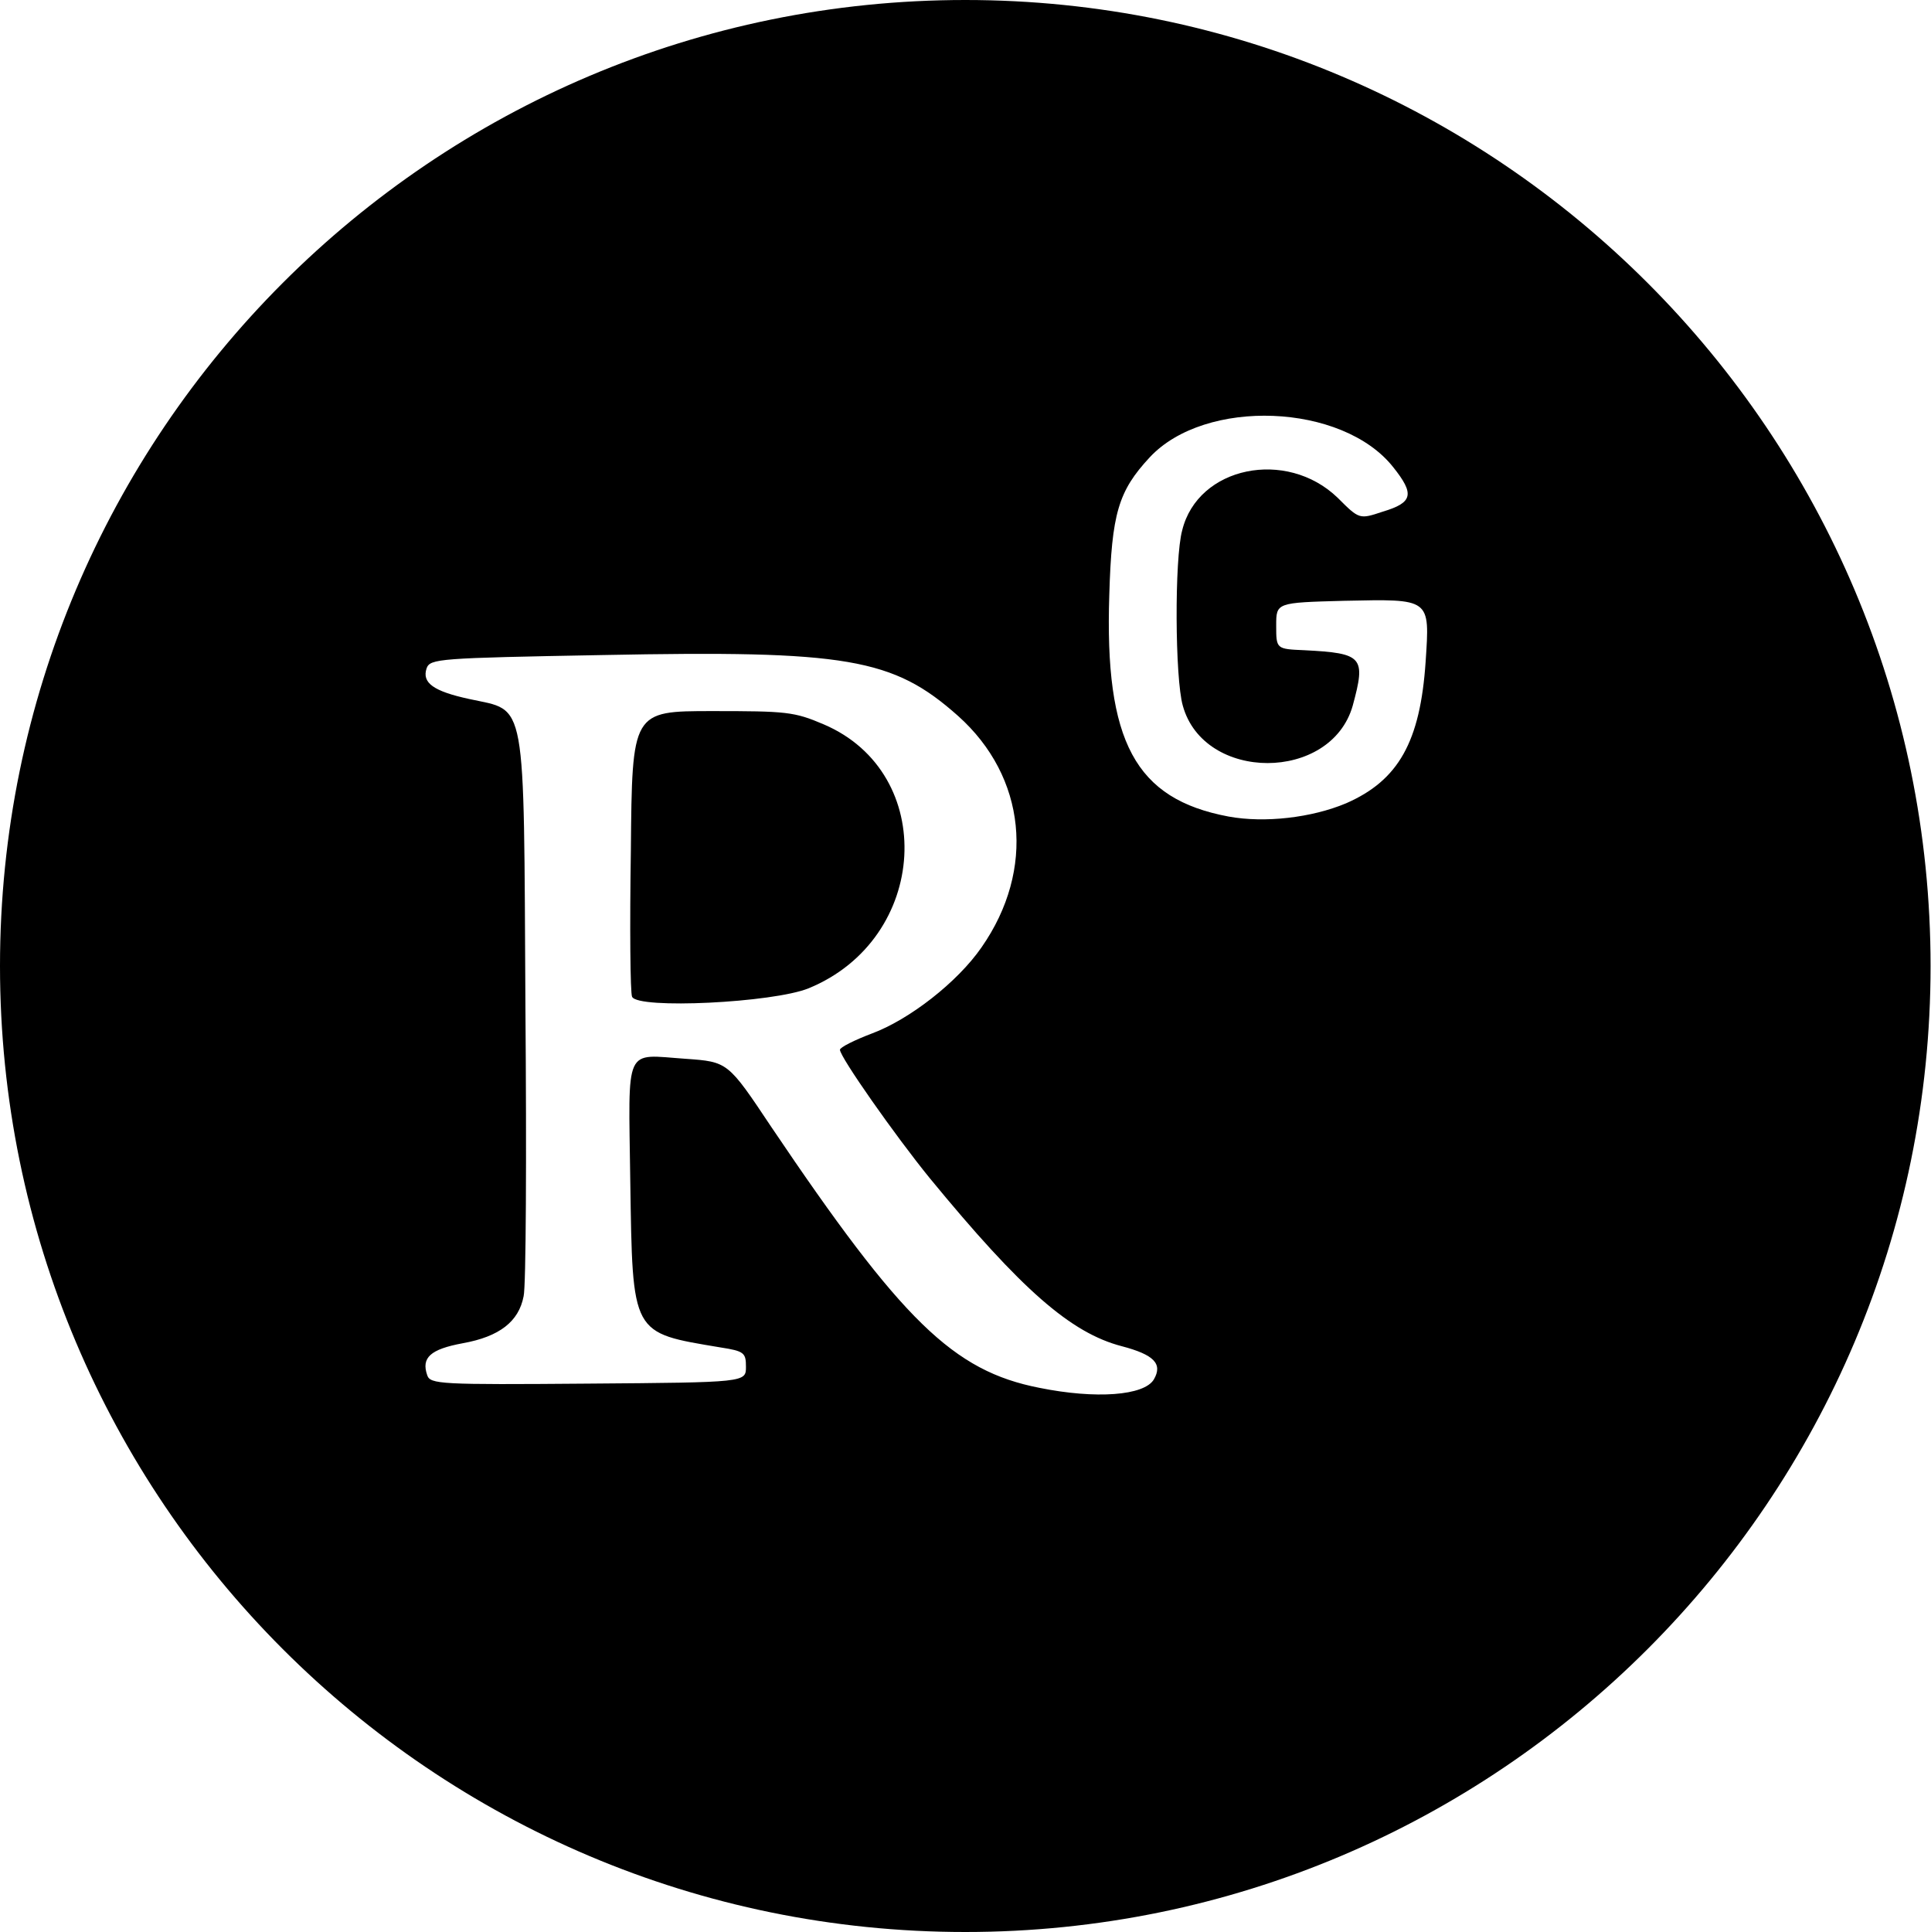
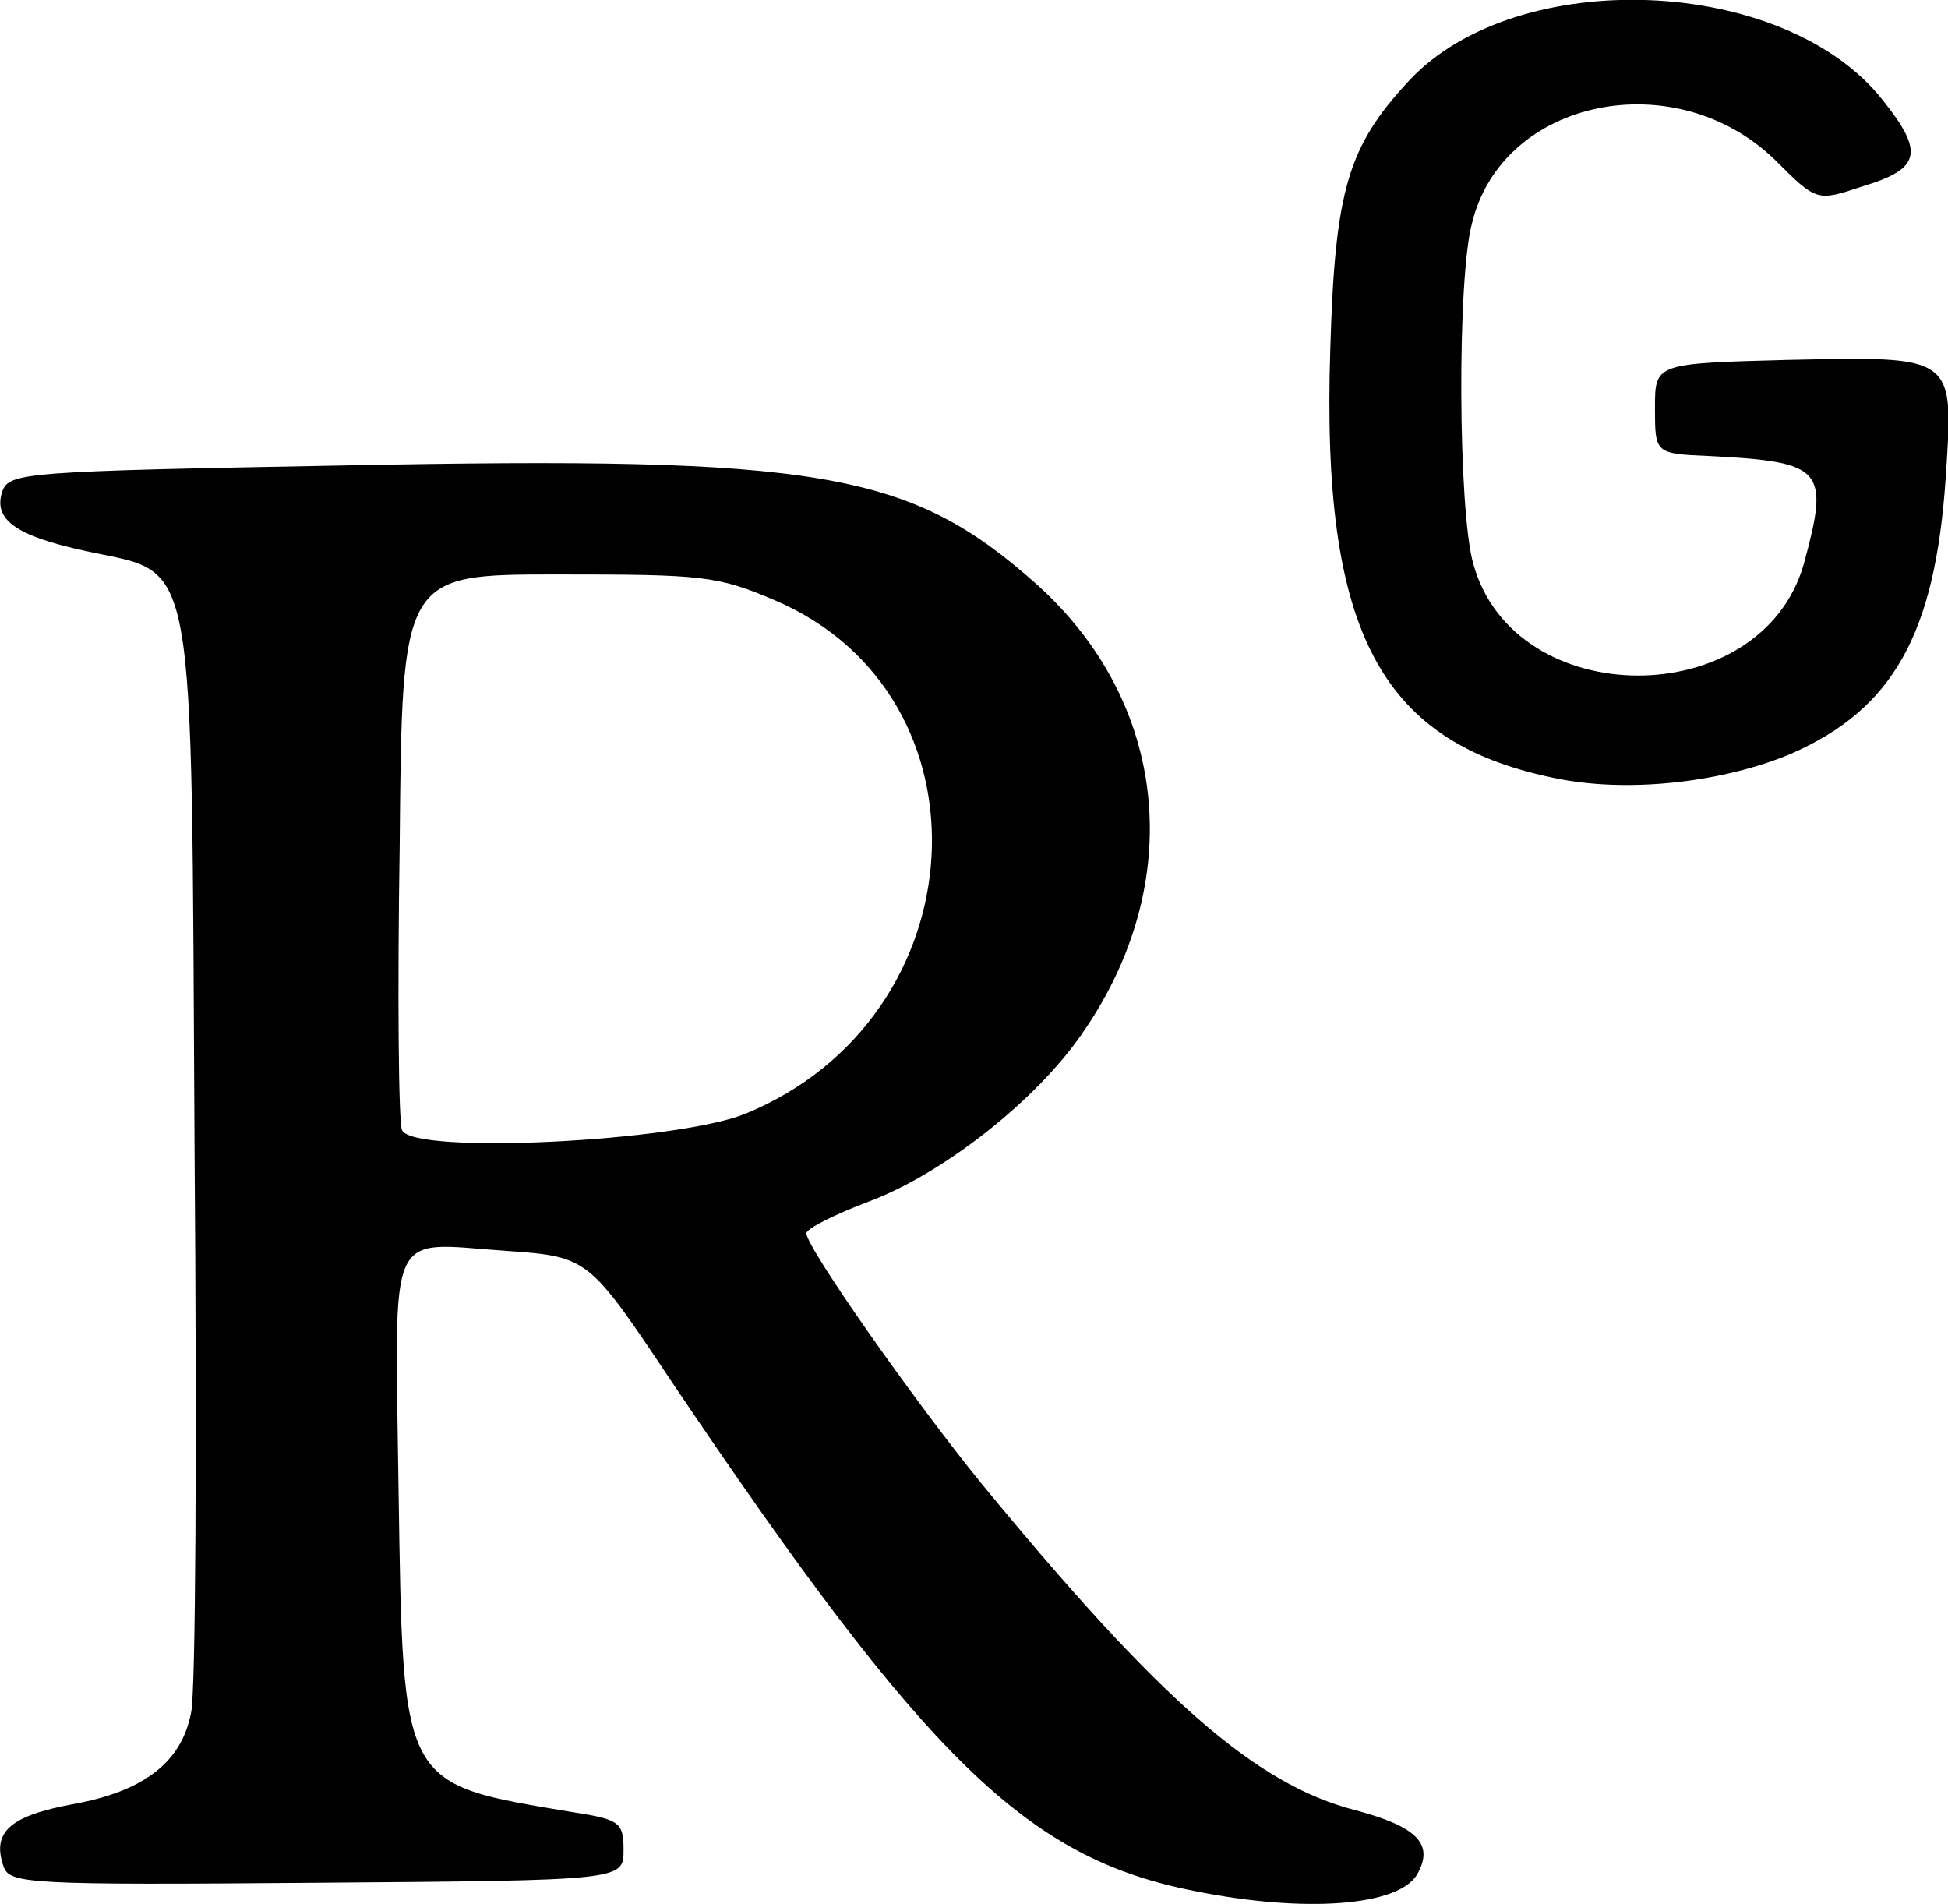
- <svg xmlns="http://www.w3.org/2000/svg" fill="currentColor" xml:space="preserve" version="1.1" style="shape-rendering:geometricPrecision; text-rendering:geometricPrecision; image-rendering:optimizeQuality; fill-rule:evenodd; clip-rule:evenodd" viewBox="0 -0.06 32.04 32.06">
+ <svg xmlns="http://www.w3.org/2000/svg" fill="currentColor" xml:space="preserve" version="1.1" style="shape-rendering:geometricPrecision; text-rendering:geometricPrecision; image-rendering:optimizeQuality; fill-rule:evenodd; clip-rule:evenodd" viewBox="7.06 6.84 16.62 16.24">
  <g id="Capa_x0020_1">
-     <path class="fil0" d="M32.04 15.97c0,8.85 -7.18,16.03 -16.02,16.03 -8.85,0 -16.02,-7.18 -16.02,-16.03 0,-8.85 7.17,-16.03 16.02,-16.03 8.84,0 16.02,7.18 16.02,16.03zm-14.79 7c-1.43,-0.28 -2.28,-1.11 -4.45,-4.33 -0.72,-1.08 -0.72,-1.08 -1.42,-1.13 -1.03,-0.07 -0.95,-0.25 -0.92,2.02 0.04,2.58 0.01,2.52 1.5,2.77 0.39,0.06 0.42,0.09 0.42,0.32 0,0.26 0,0.26 -2.62,0.28 -2.46,0.02 -2.62,0.01 -2.67,-0.14 -0.1,-0.29 0.05,-0.43 0.59,-0.53 0.61,-0.11 0.93,-0.36 1.01,-0.78 0.04,-0.16 0.05,-2.32 0.03,-4.8 -0.03,-5.21 0.03,-4.9 -0.93,-5.11 -0.6,-0.13 -0.79,-0.27 -0.71,-0.51 0.06,-0.16 0.19,-0.17 2.92,-0.22 4.06,-0.08 4.82,0.05 5.9,1.01 1.13,1.01 1.29,2.55 0.39,3.84 -0.4,0.58 -1.2,1.2 -1.82,1.43 -0.29,0.11 -0.53,0.23 -0.53,0.27 0,0.12 0.92,1.43 1.49,2.13 1.52,1.85 2.34,2.57 3.19,2.79 0.53,0.14 0.68,0.29 0.53,0.55 -0.16,0.27 -0.96,0.33 -1.9,0.14zm-3.83 -6.63c2,-0.82 2.15,-3.57 0.25,-4.38 -0.49,-0.21 -0.62,-0.22 -1.85,-0.22 -1.33,0 -1.33,0 -1.35,2.31 -0.02,1.27 -0.01,2.37 0.02,2.43 0.09,0.21 2.34,0.1 2.93,-0.14zm6.97 -2.85c-1.55,-0.29 -2.06,-1.24 -1.98,-3.68 0.04,-1.35 0.15,-1.72 0.67,-2.28 0.92,-0.99 3.2,-0.9 4.04,0.16 0.36,0.45 0.33,0.59 -0.17,0.74 -0.39,0.13 -0.39,0.13 -0.75,-0.23 -0.85,-0.82 -2.32,-0.52 -2.58,0.54 -0.13,0.47 -0.12,2.46 0.01,2.91 0.35,1.27 2.46,1.27 2.82,0 0.22,-0.81 0.17,-0.87 -0.8,-0.92 -0.47,-0.02 -0.47,-0.02 -0.47,-0.41 0,-0.38 0,-0.38 1.12,-0.41 1.45,-0.03 1.43,-0.05 1.36,1.01 -0.09,1.33 -0.45,1.97 -1.32,2.35 -0.57,0.24 -1.35,0.33 -1.95,0.22z" />
+     <path class="fil1" d="M17.25 22.97c-1.43,-0.28 -2.28,-1.11 -4.45,-4.33 -0.72,-1.08 -0.72,-1.08 -1.42,-1.13 -1.03,-0.07 -0.95,-0.25 -0.92,2.02 0.04,2.58 0.01,2.52 1.5,2.77 0.39,0.06 0.42,0.09 0.42,0.32 0,0.26 0,0.26 -2.62,0.28 -2.46,0.02 -2.62,0.01 -2.67,-0.14 -0.1,-0.29 0.05,-0.43 0.59,-0.53 0.61,-0.11 0.93,-0.36 1.01,-0.78 0.04,-0.16 0.05,-2.32 0.03,-4.8 -0.03,-5.21 0.03,-4.9 -0.93,-5.11 -0.6,-0.13 -0.79,-0.27 -0.71,-0.51 0.06,-0.16 0.19,-0.17 2.92,-0.22 4.06,-0.08 4.82,0.05 5.9,1.01 1.13,1.01 1.29,2.55 0.39,3.84 -0.4,0.58 -1.2,1.2 -1.82,1.43 -0.29,0.11 -0.53,0.23 -0.53,0.27 0,0.12 0.92,1.43 1.49,2.13 1.52,1.85 2.34,2.57 3.19,2.79 0.53,0.14 0.68,0.29 0.53,0.55 -0.16,0.27 -0.96,0.33 -1.9,0.14zm-3.83 -6.63c2,-0.82 2.15,-3.57 0.25,-4.38 -0.49,-0.21 -0.62,-0.22 -1.85,-0.22 -1.33,0 -1.33,0 -1.35,2.31 -0.02,1.27 -0.01,2.37 0.02,2.43 0.09,0.21 2.34,0.1 2.93,-0.14zm6.97 -2.85c-1.55,-0.29 -2.06,-1.24 -1.98,-3.68 0.04,-1.35 0.15,-1.72 0.67,-2.28 0.92,-0.99 3.2,-0.9 4.04,0.16 0.36,0.45 0.33,0.59 -0.17,0.74 -0.39,0.13 -0.39,0.13 -0.75,-0.23 -0.85,-0.82 -2.32,-0.52 -2.58,0.54 -0.13,0.47 -0.12,2.46 0.01,2.91 0.35,1.27 2.46,1.27 2.82,0 0.22,-0.81 0.17,-0.87 -0.8,-0.92 -0.47,-0.02 -0.47,-0.02 -0.47,-0.41 0,-0.38 0,-0.38 1.12,-0.41 1.45,-0.03 1.43,-0.05 1.36,1.01 -0.09,1.33 -0.45,1.97 -1.32,2.35 -0.57,0.24 -1.35,0.33 -1.95,0.22zm0 0z" />
  </g>
</svg>
